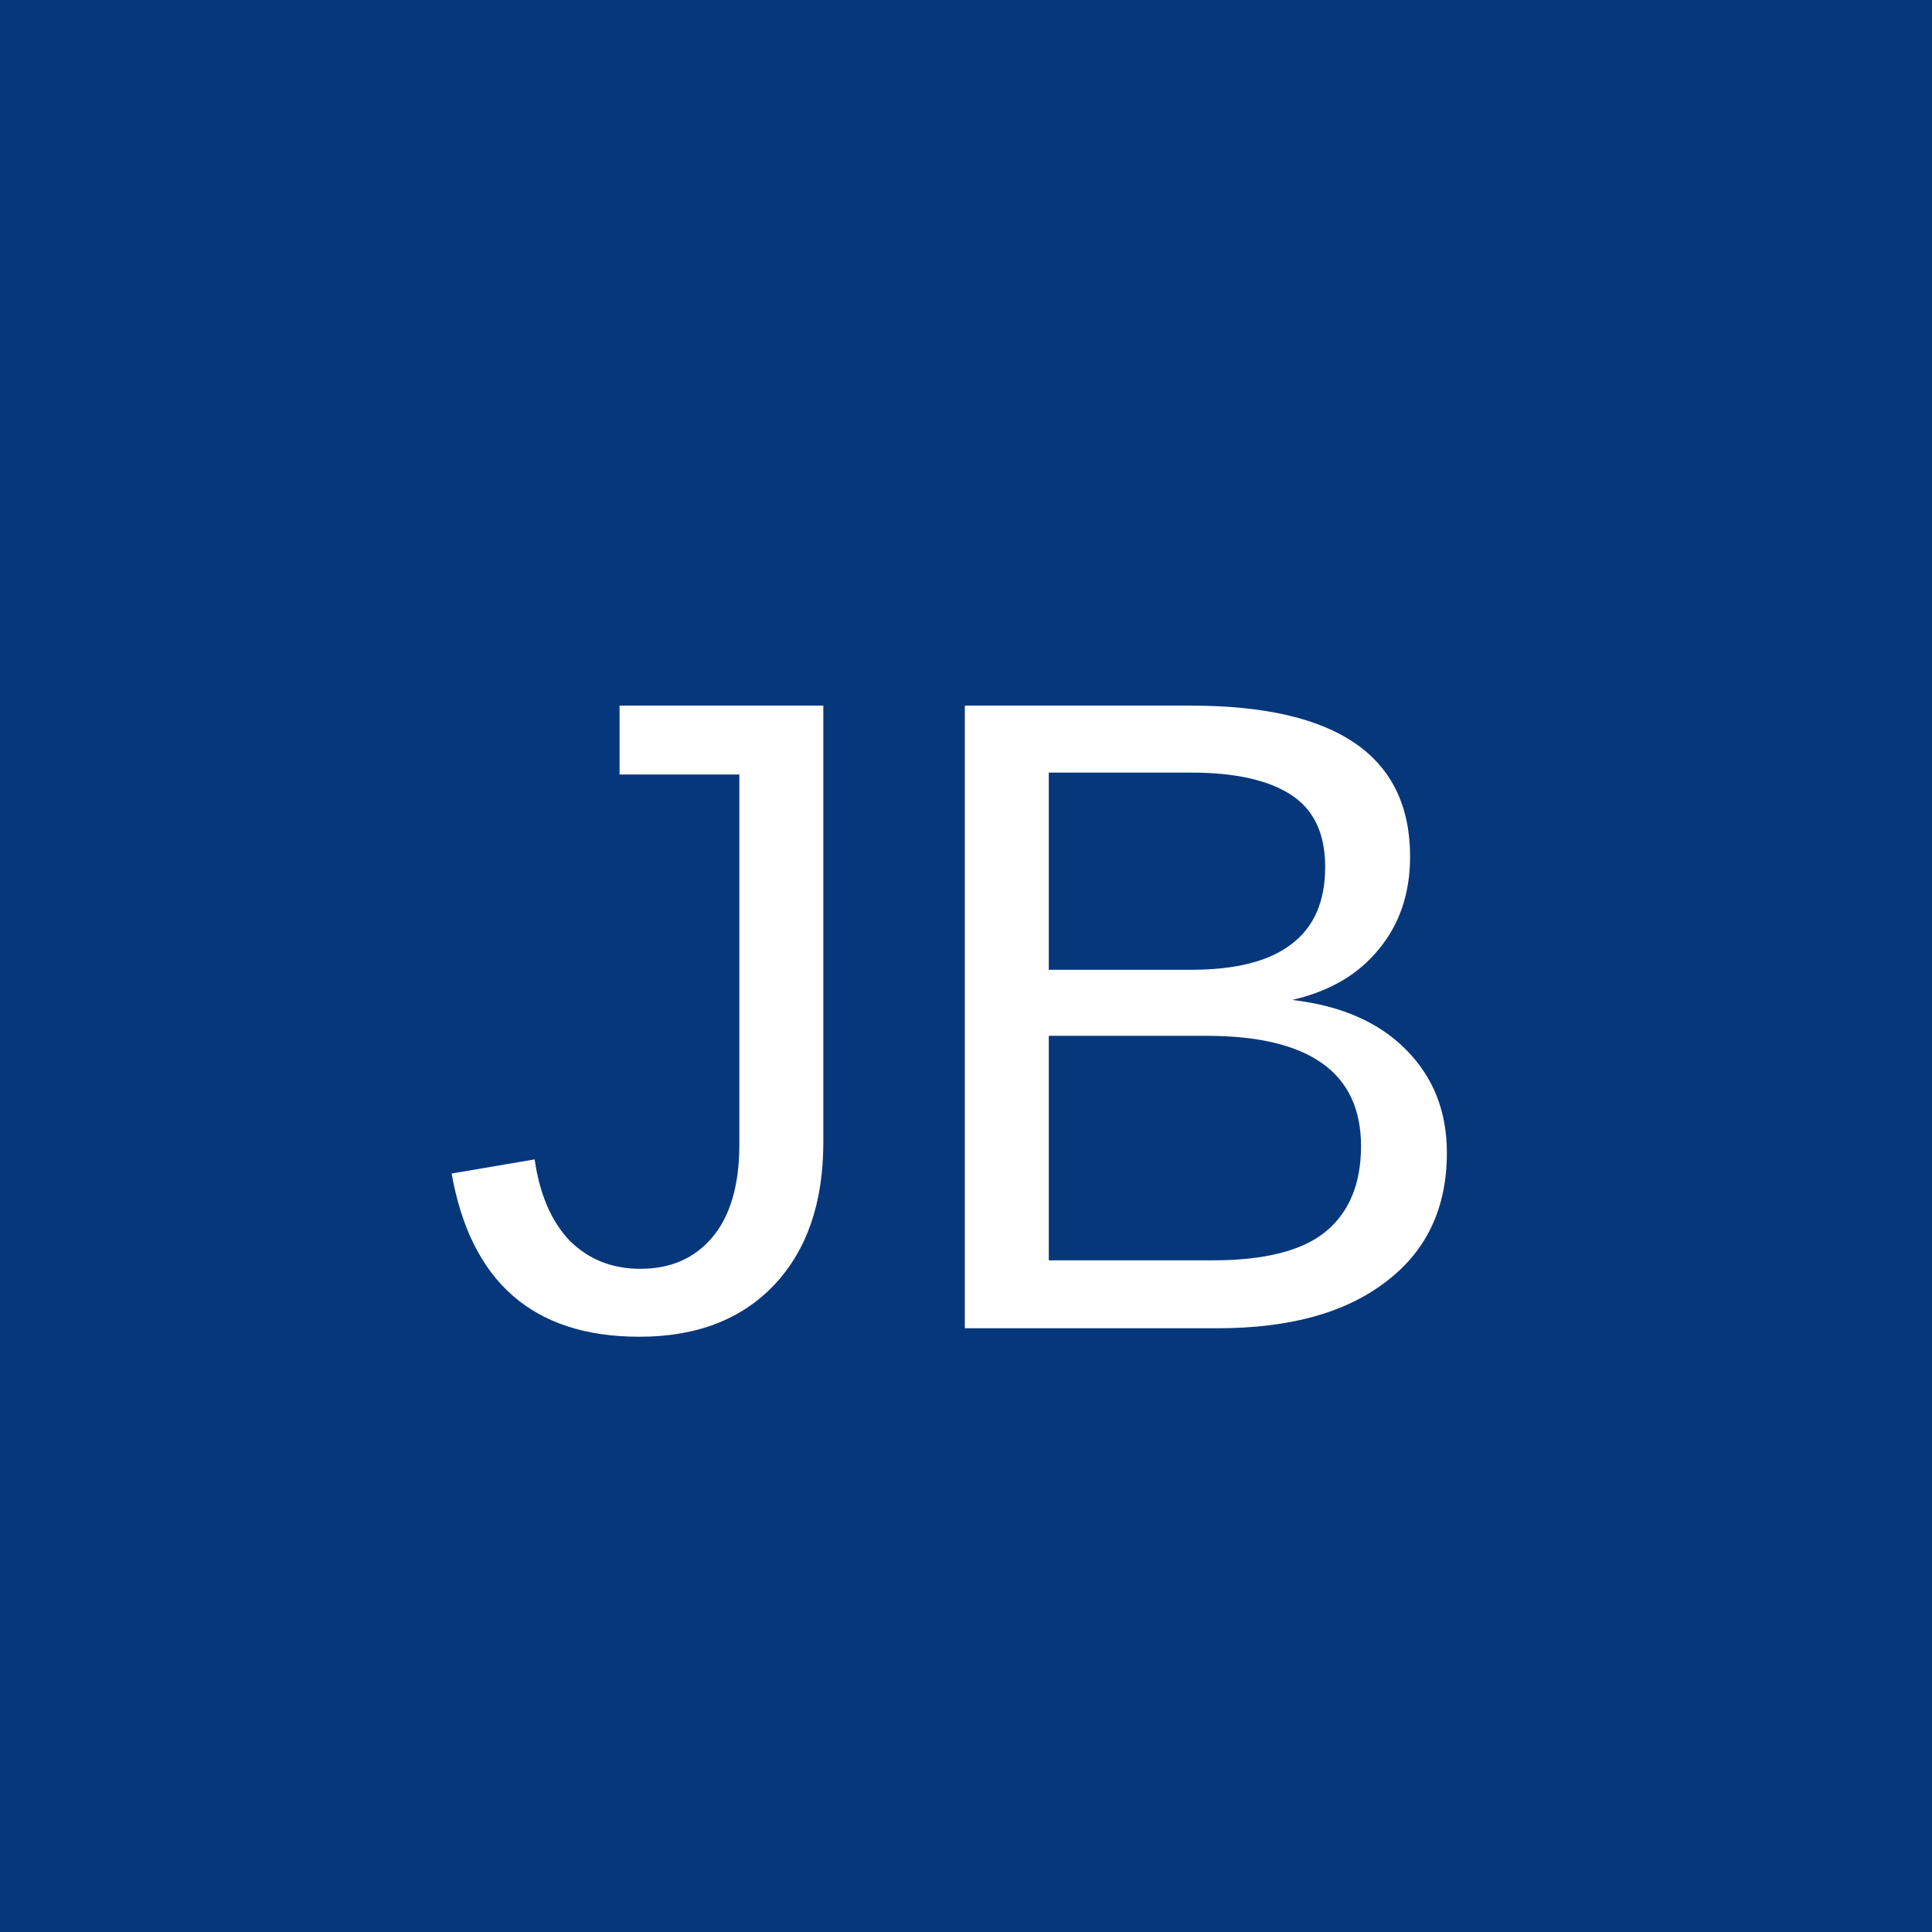
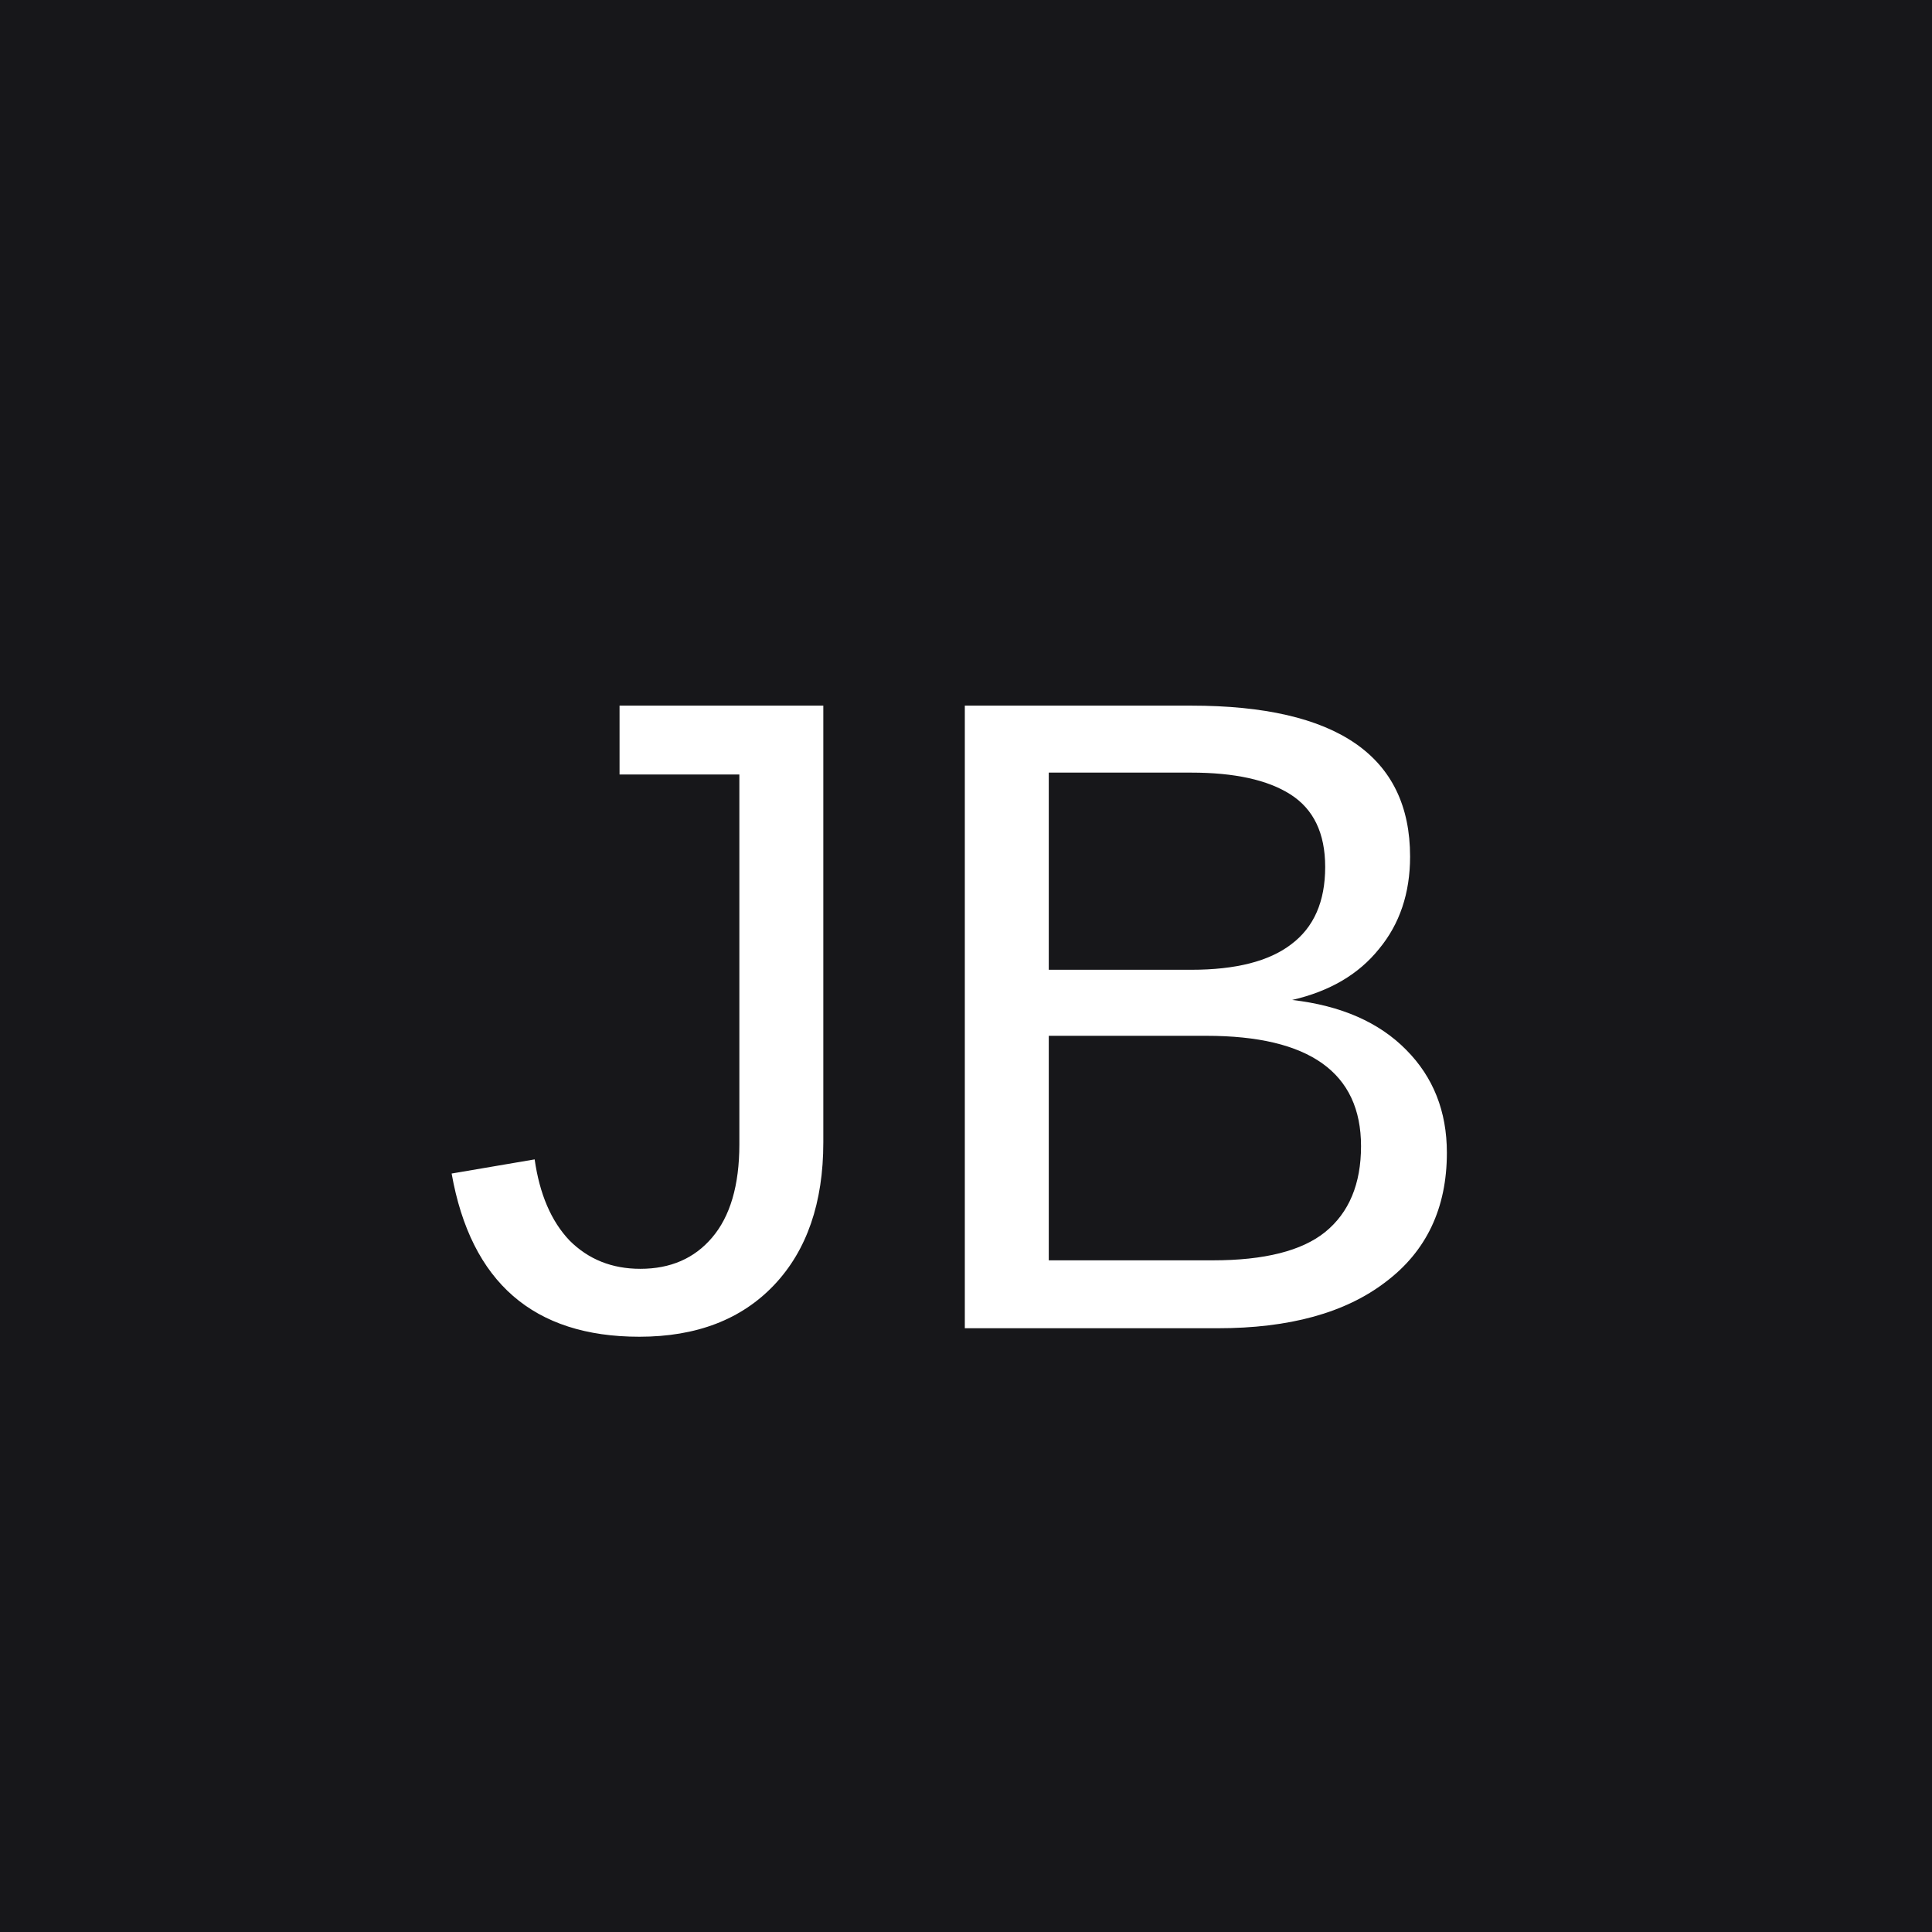
<svg xmlns="http://www.w3.org/2000/svg" viewBox="0 0 32 32">
-   <rect width="32" height="32" fill="#07377b" />
+   <rect width="32" height="32" fill="#17171a" />
  <text x="16" y="22" font-family="Arial, Helvetica, sans-serif" font-weight="500" font-size="15" fill="#fff" text-anchor="middle">JB</text>
</svg>
